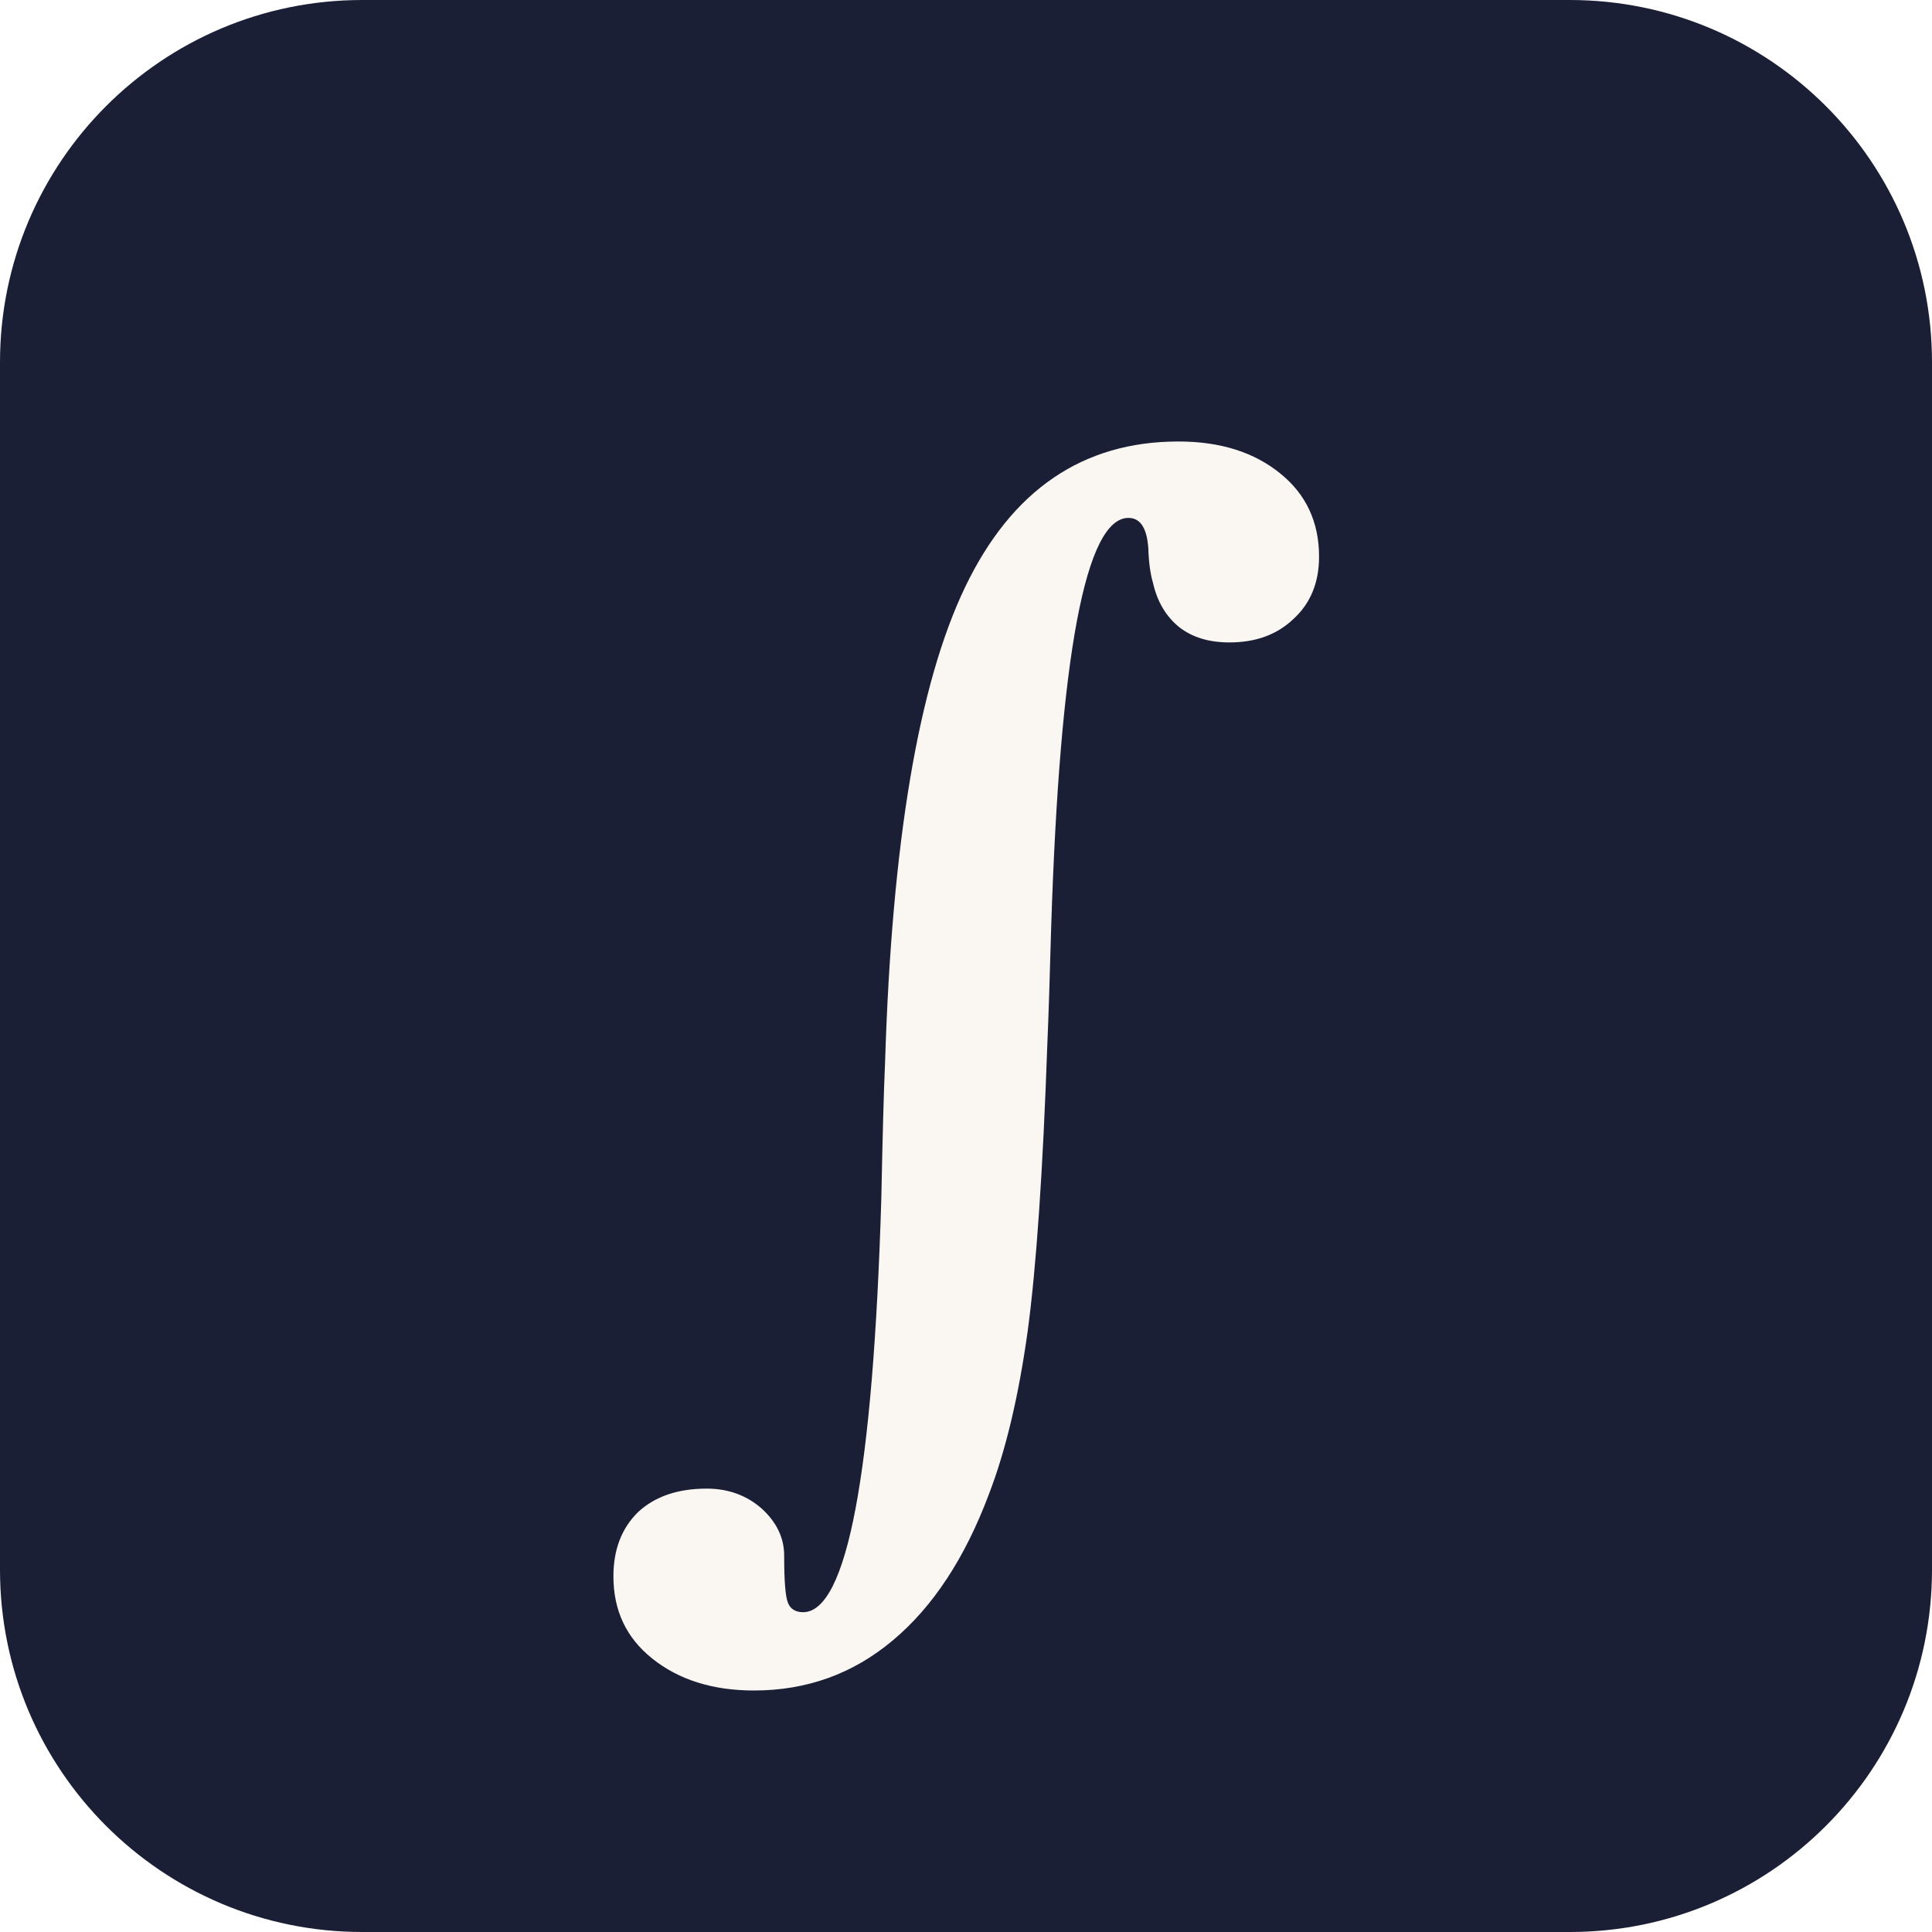
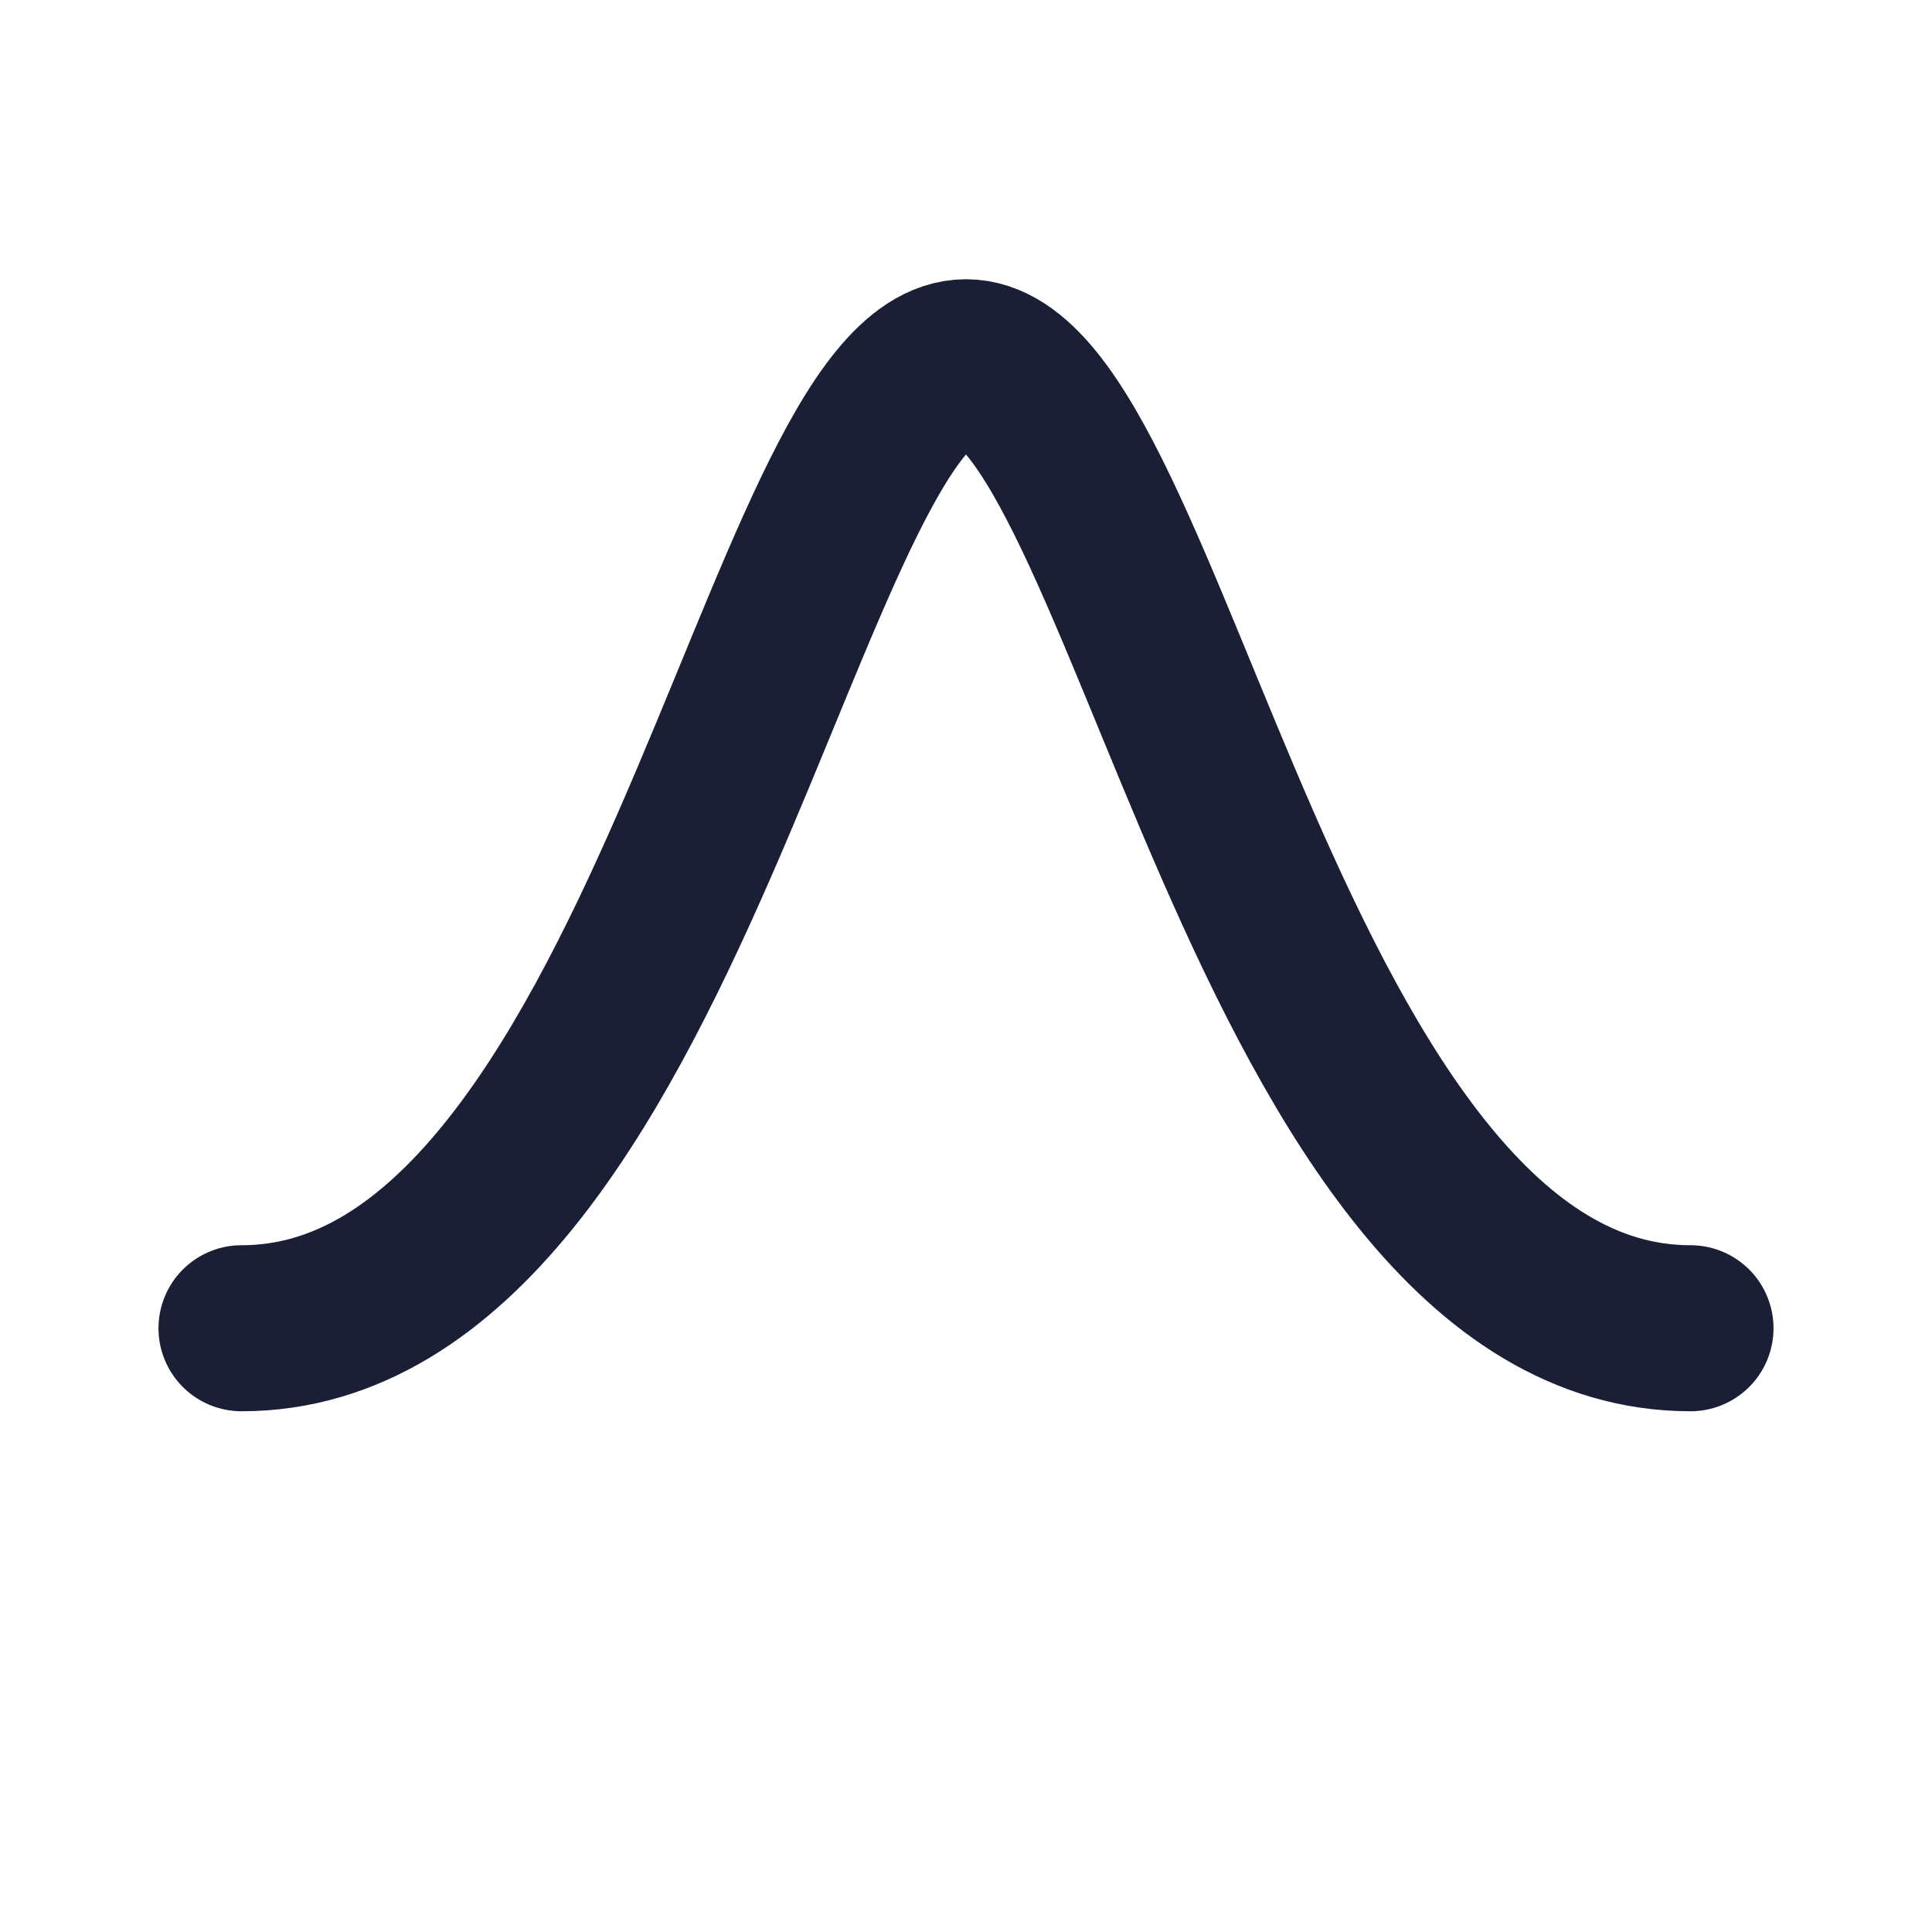
<svg xmlns="http://www.w3.org/2000/svg" viewBox="0 0 32 32">
-   <rect width="32" height="32" rx="6" fill="#1a1f36" />
-   <text x="16" y="24" font-family="Georgia, serif" font-size="22" font-weight="600" fill="#faf7f2" text-anchor="middle">∫</text>
+   <style>
+     #bell { stroke: #1a1f36; }
+     @media (prefers-color-scheme: dark) {
+       #bell { stroke: #e6e9f0; }
+     }
+   </style>
+   <path id="bell" d="M 4 22 C 11 22, 13 6, 16 6 C 19 6, 21 22, 28 22" fill="none" stroke-width="2.75" stroke-linecap="round" stroke-linejoin="round" />
</svg>
